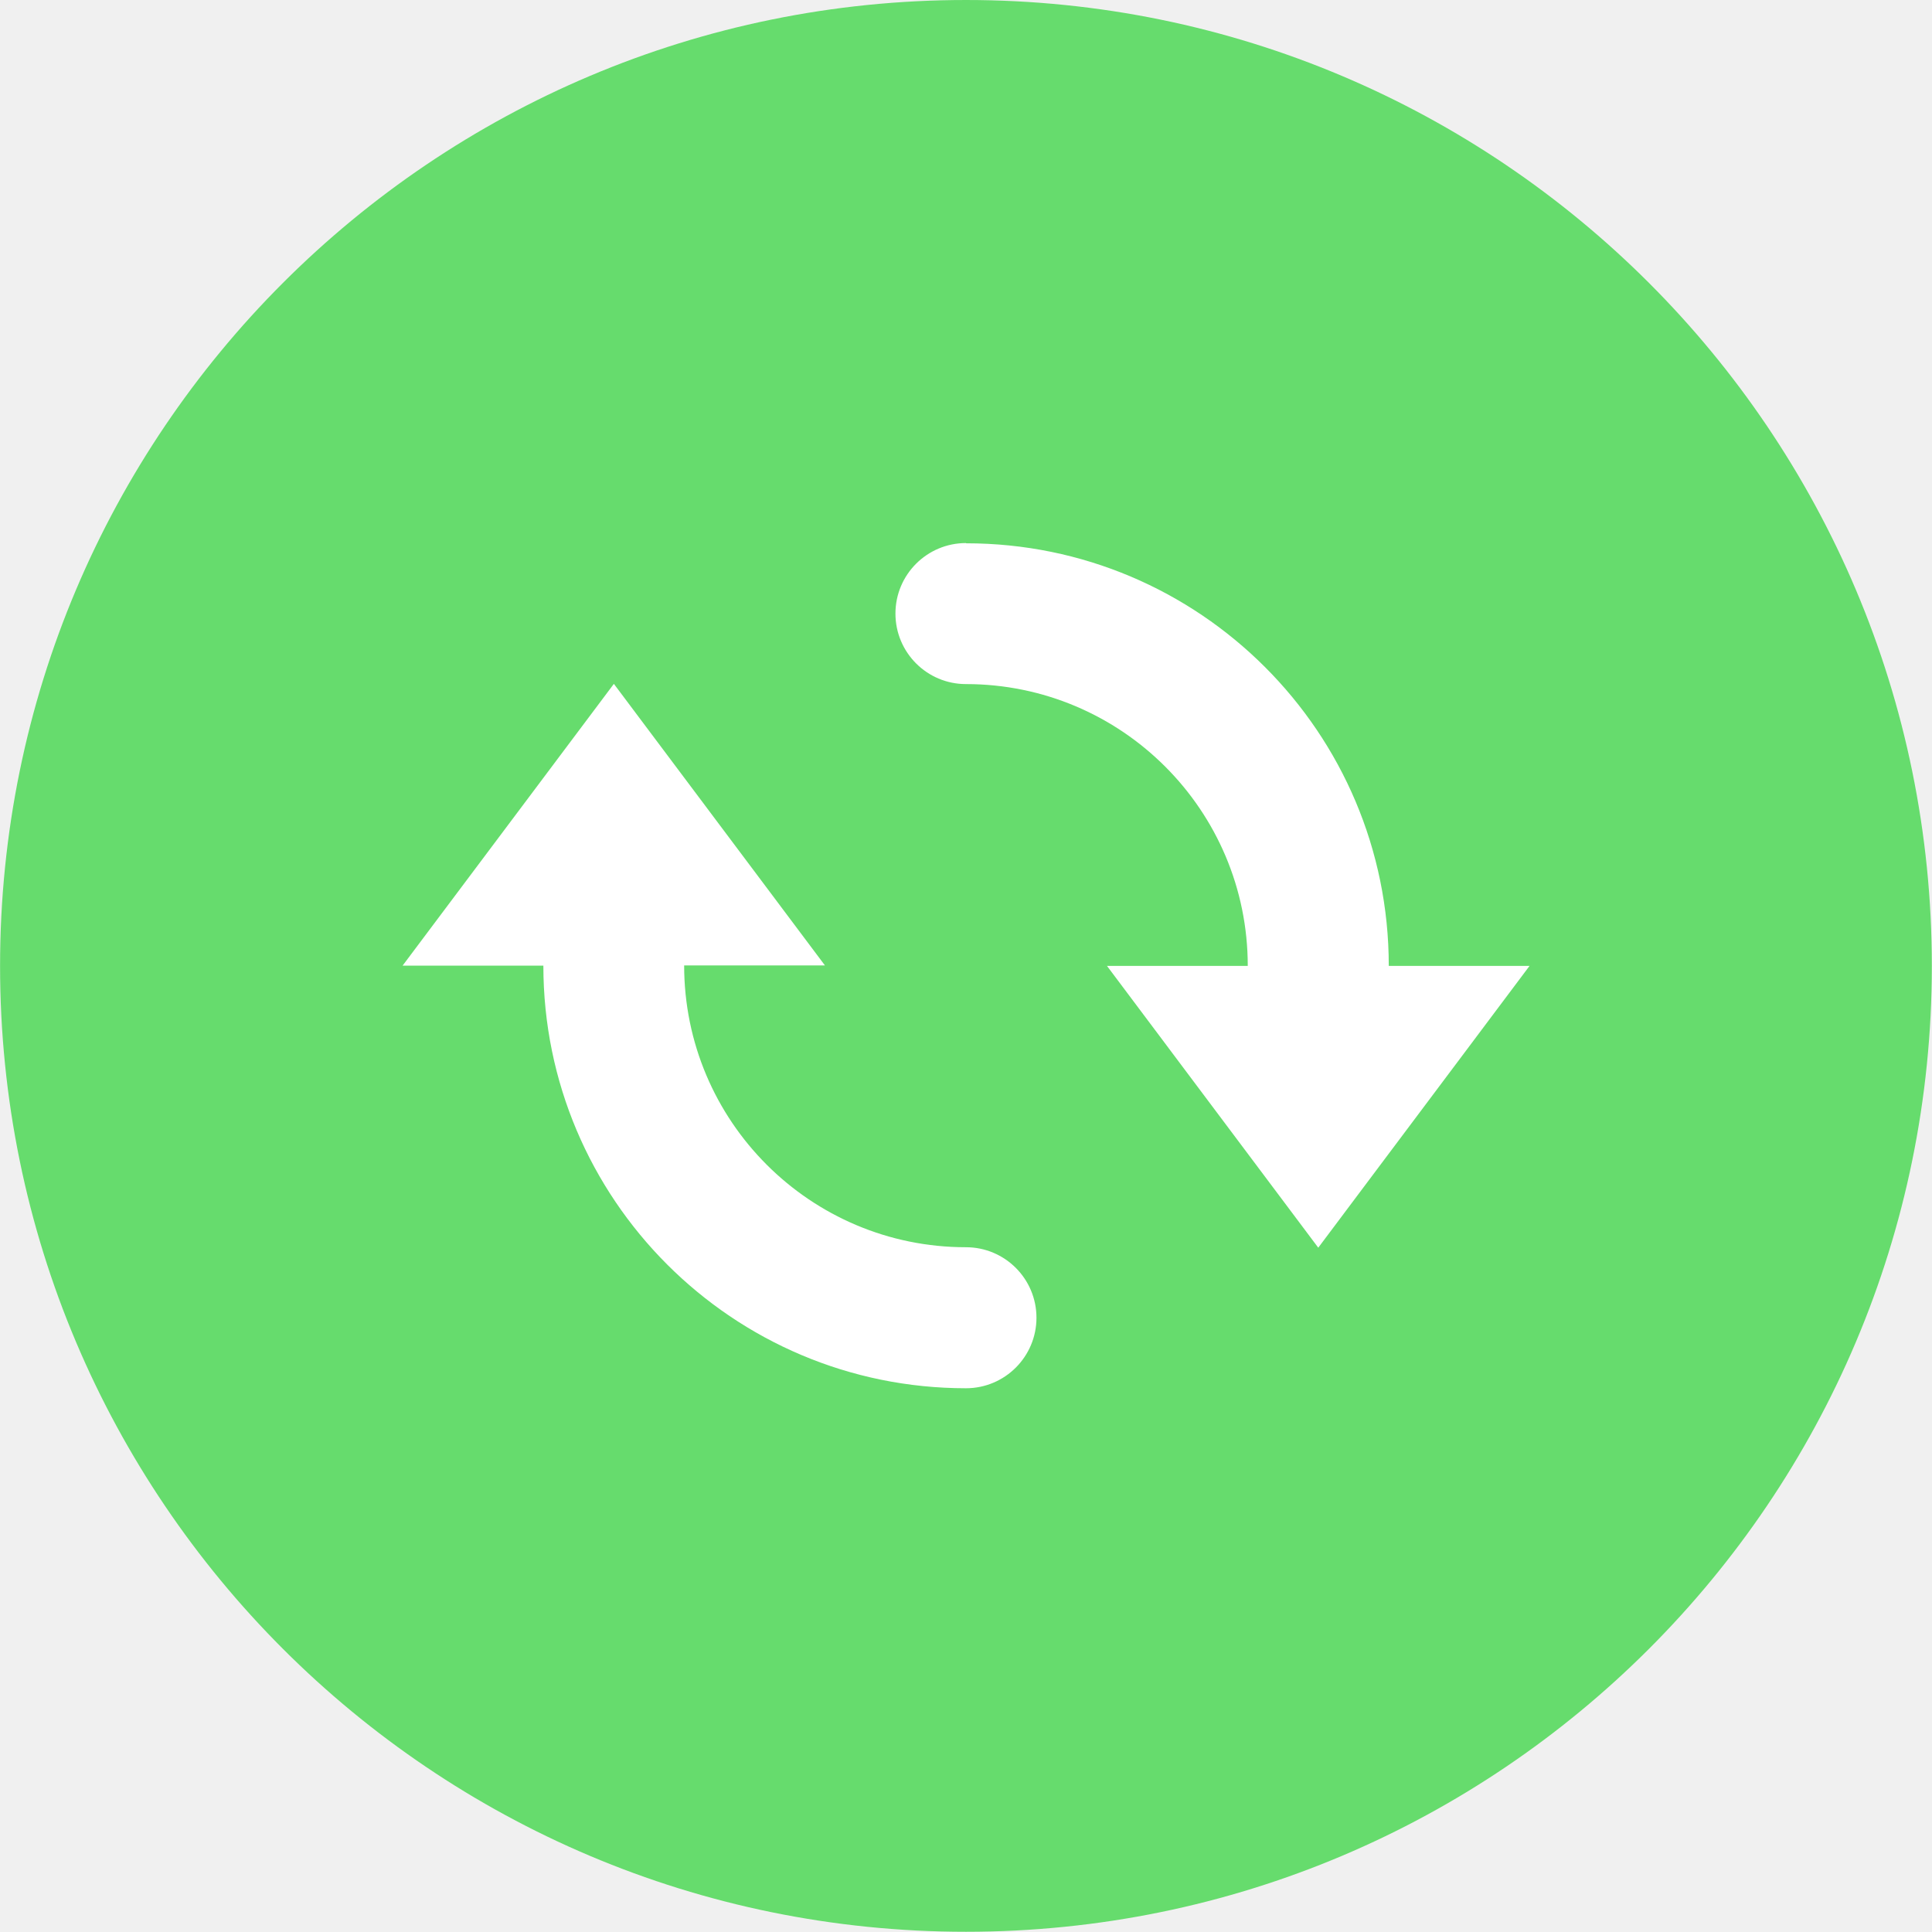
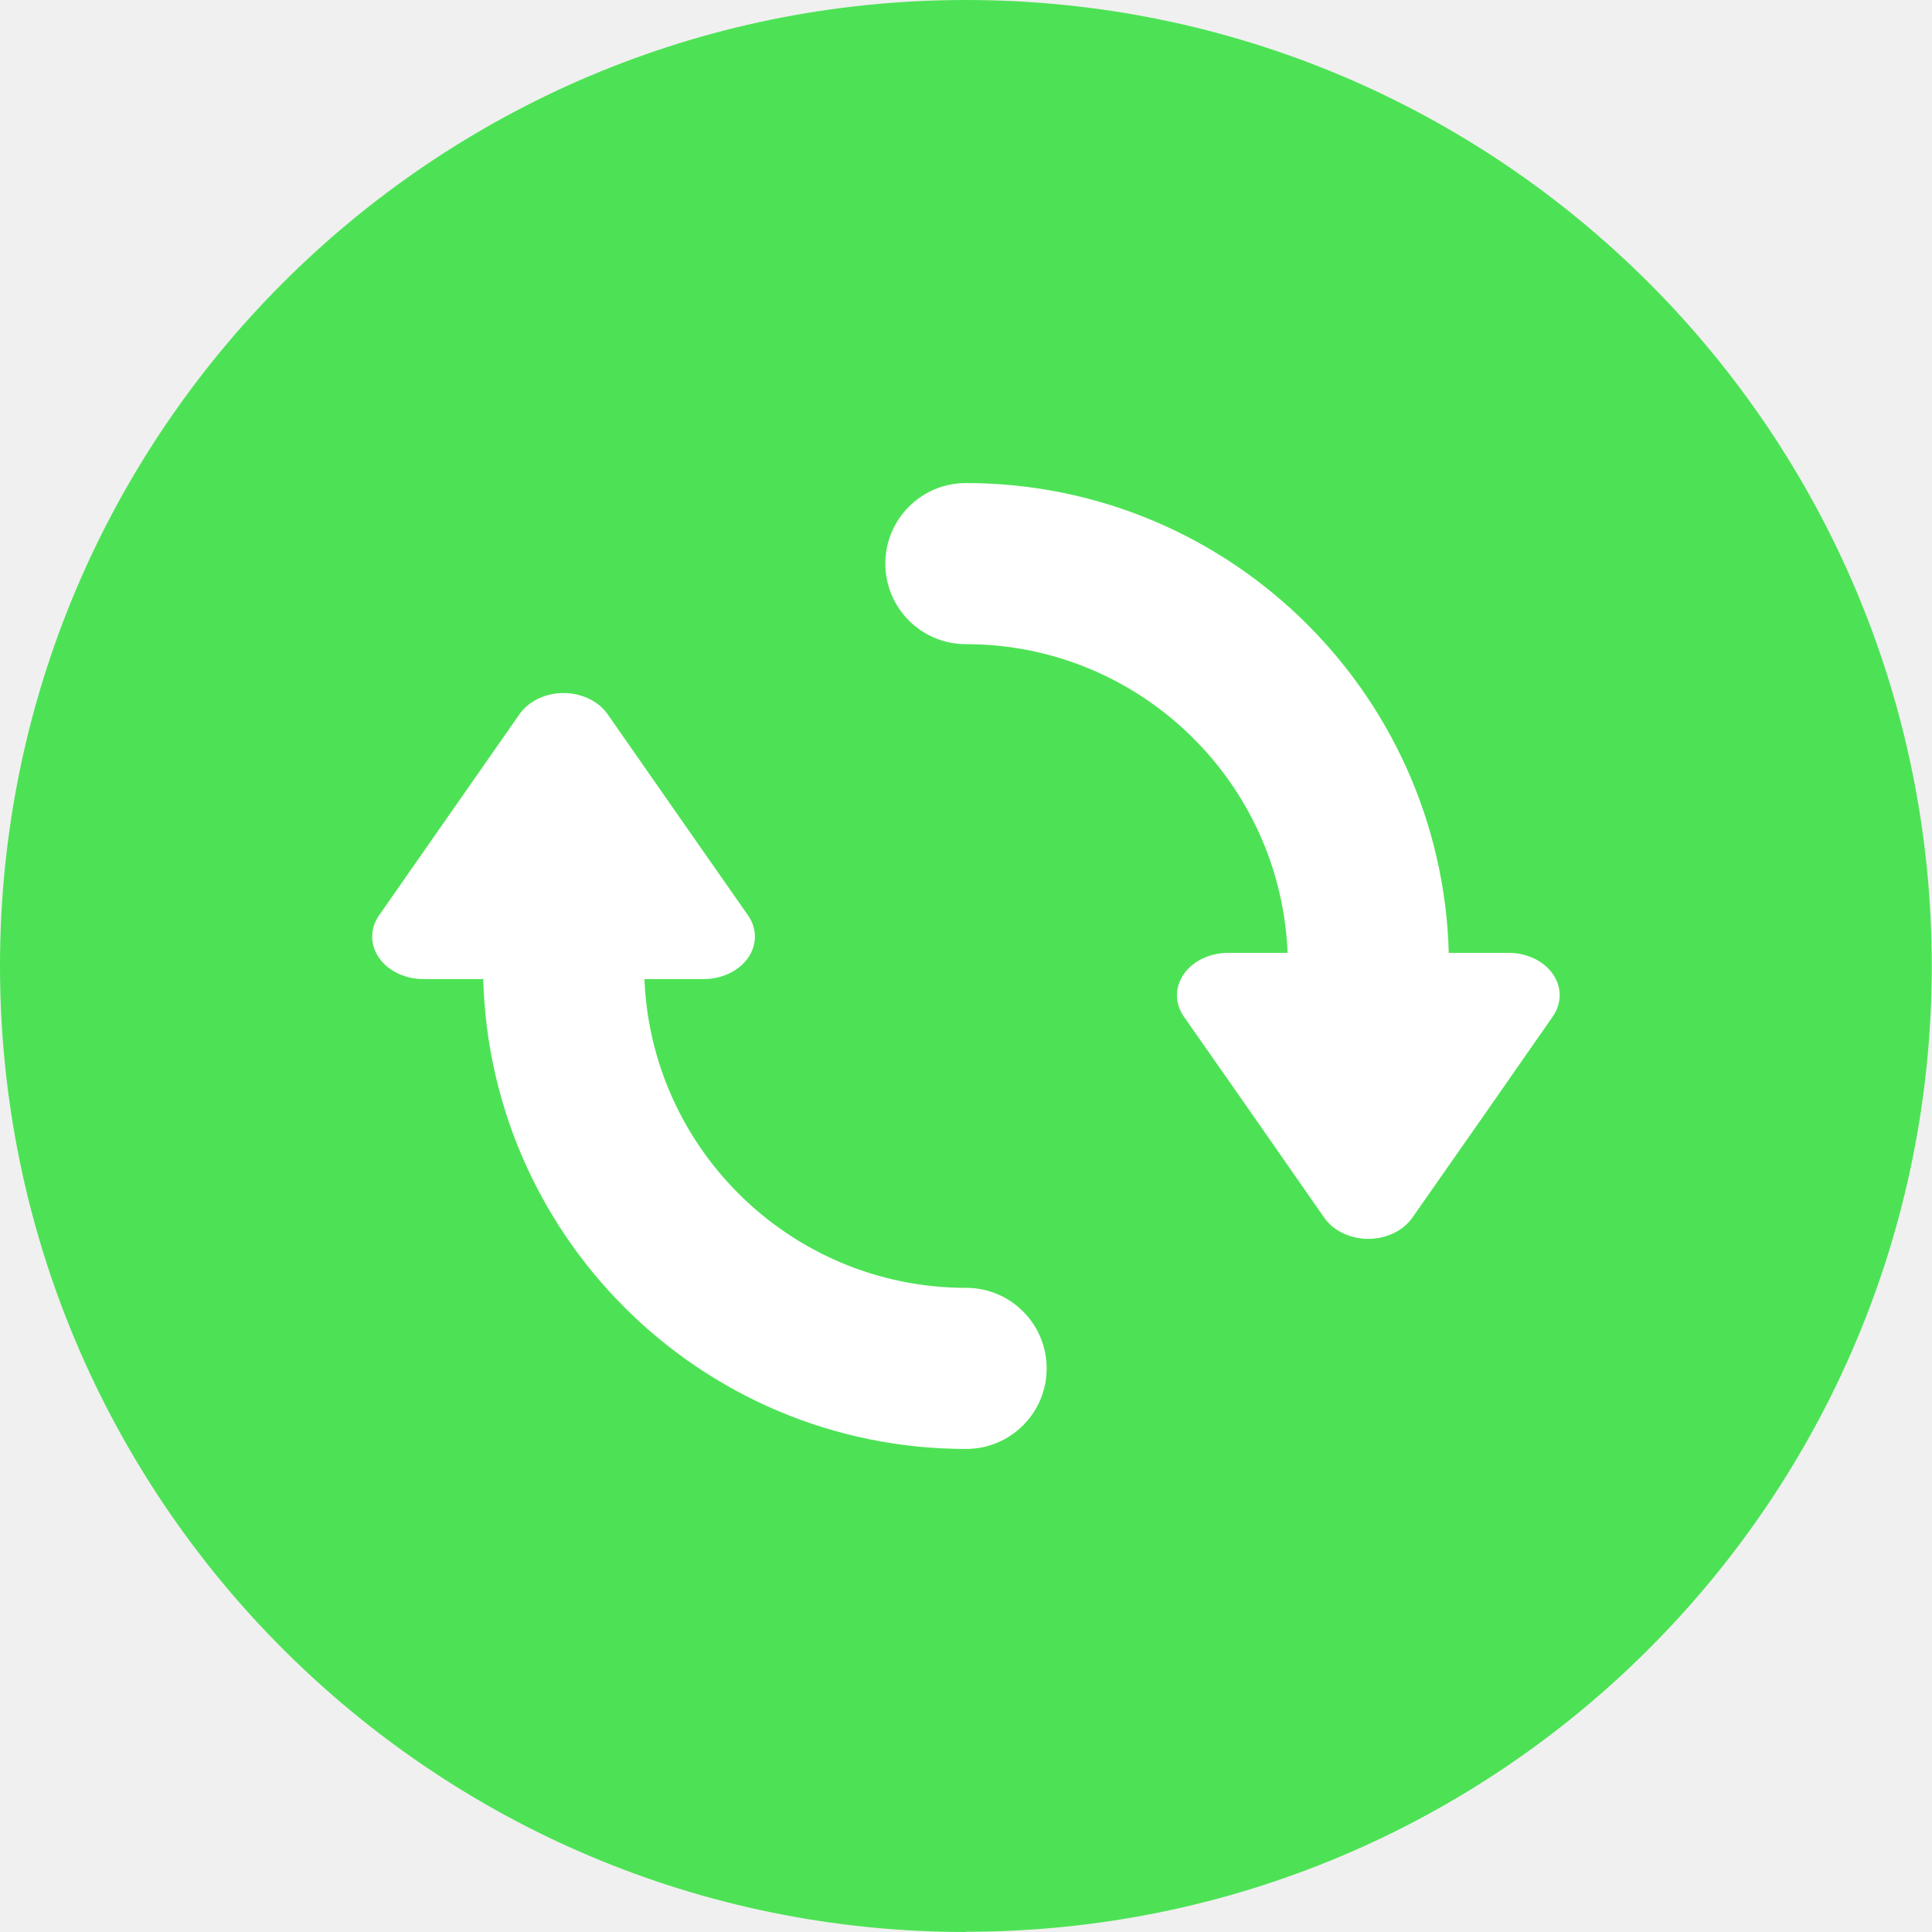
<svg xmlns="http://www.w3.org/2000/svg" width="32" height="32" version="1.1" viewBox="0 0 8.467 8.467" id="svg371">
  <defs id="defs37">
    <style id="current-color-scheme" type="text/css">.ColorScheme-Text { color:#565656; } .ColorScheme-Highlight { color:#5294e2; }</style>
    <style type="text/css" id="style13">.ColorScheme-Text { color:#565656; } .ColorScheme-Highlight { color:#5294e2; }</style>
    <style type="text/css" id="style15">.ColorScheme-Text { color:#565656; } .ColorScheme-Highlight { color:#5294e2; }</style>
    <style type="text/css" id="style17">.ColorScheme-Text { color:#565656; } .ColorScheme-Highlight { color:#5294e2; }</style>
    <style type="text/css" id="style19">.ColorScheme-Text { color:#565656; } .ColorScheme-Highlight { color:#5294e2; }</style>
    <style type="text/css" id="style21">.ColorScheme-Text { color:#565656; } .ColorScheme-Highlight { color:#5294e2; }</style>
    <style type="text/css" id="style23">.ColorScheme-Text { color:#565656; } .ColorScheme-Highlight { color:#5294e2; }</style>
    <style type="text/css" id="style25">.ColorScheme-Text { color:#565656; } .ColorScheme-Highlight { color:#5294e2; }</style>
    <style type="text/css" id="style27">.ColorScheme-Text { color:#565656; } .ColorScheme-Highlight { color:#5294e2; }</style>
    <style type="text/css" id="style29" />
    <style type="text/css" id="style31" />
    <style type="text/css" id="style33">.ColorScheme-Text { color:#565656; } .ColorScheme-Highlight { color:#5294e2; }</style>
    <style type="text/css" id="style35">.ColorScheme-Text { color:#565656; } .ColorScheme-Highlight { color:#5294e2; }</style>
  </defs>
-   <g id="recovery" transform="translate(-70.9087,-299.71)">
-     <path d="m 75.142,299.71 c 2.338,0 4.233,1.895 4.233,4.233 0,2.338 -1.895,4.233 -4.233,4.233 -2.338,0 -4.233,-1.895 -4.233,-4.233 0,-2.338 1.895,-4.233 4.233,-4.233 z" id="path316" style="fill:#66dc6d;stroke-width:0.288" />
-     <path d="m 75.142,302.09 a 0.309,0.309 0 0 0 -0.309,0.309 0.309,0.309 0 0 0 0.309,0.309 1.235,1.235 0 0 1 1.235,1.235 h -0.617 l 0.926,1.235 0.926,-1.235 h -0.617 a 1.852,1.852 0 0 0 -1.852,-1.852 z m -1.543,0.617 -0.926,1.235 h 0.617 a 1.852,1.852 0 0 0 1.852,1.852 0.309,0.309 0 0 0 0.309,-0.309 0.309,0.309 0 0 0 -0.309,-0.309 1.235,1.235 0 0 1 -1.235,-1.235 h 0.617 z" id="path318" style="color:#dfdfdf;fill:#ffffff;stroke-width:0.309" />
+   <g id="g870">
+     <path d="M 4.233,8.467 C 1.895,8.467 0,6.571 0,4.233 0,1.895 1.895,0 4.233,0 c 2.338,0 4.233,1.895 4.233,4.233 0,2.338 -1.895,4.233 -4.233,4.233 z" id="path316" style="fill:#4de255;fill-opacity:1;stroke-width:0.288" />
+     <g id="g864">
+       <path d="m 4.233,2.117 c -0.195,0 -0.353,0.158 -0.353,0.353 0,0.195 0.158,0.353 0.353,0.353 0.779,0 1.411,0.632 1.411,1.411 0.311,0 0.447,0 0.706,0 0,-1.169 -0.948,-2.117 -2.117,-2.117 z M 2.117,4.233 c 0,1.169 0.948,2.117 2.117,2.117 0.195,0 0.353,-0.158 0.353,-0.353 0,-0.195 -0.158,-0.353 -0.353,-0.353 -0.779,0 -1.411,-0.632 -1.411,-1.411 -0.299,0 -0.478,-3.43e-5 -0.706,-3.43e-5 z" id="path318" style="color:#dfdfdf;fill:#ffffff;stroke-width:0.353" />
+       <path id="path862" style="color:#000000;font-style:normal;font-variant:normal;font-weight:normal;font-stretch:normal;font-size:medium;line-height:normal;font-family:sans-serif;font-variant-ligatures:normal;font-variant-position:normal;font-variant-caps:normal;font-variant-numeric:normal;font-variant-alternates:normal;font-variant-east-asian:normal;font-feature-settings:normal;font-variation-settings:normal;text-indent:0;text-align:start;text-decoration:none;text-decoration-line:none;text-decoration-style:solid;text-decoration-color:#000000;letter-spacing:normal;word-spacing:normal;text-transform:none;writing-mode:lr-tb;direction:ltr;text-orientation:mixed;dominant-baseline:auto;baseline-shift:baseline;text-anchor:start;white-space:normal;shape-padding:0;shape-margin:0;inline-size:0;clip-rule:nonzero;display:inline;overflow:visible;visibility:visible;isolation:auto;mix-blend-mode:normal;color-interpolation:sRGB;color-interpolation-filters:linearRGB;solid-color:#000000;solid-opacity:1;vector-effect:none;fill:#ffffff;fill-opacity:1;fill-rule:nonzero;stroke:none;stroke-width:3.046;stroke-linecap:round;stroke-linejoin:round;stroke-miterlimit:4;stroke-dasharray:none;stroke-dashoffset:0;stroke-opacity:1;paint-order:stroke markers fill;color-rendering:auto;image-rendering:auto;shape-rendering:auto;text-rendering:auto;enable-background:accumulate;stop-color:#000000" d="m 9.291,11.48 a 0.848,0.703 0 0 0 -0.689,0.354 l -1.162,1.664 -1.164,1.668 a 0.848,0.703 0 0 0 0.09,0.803 0.848,0.703 0 0 0 0.643,0.248 h 2.326 2.326 a 0.848,0.703 0 0 0 0.732,-1.051 L 11.229,13.5 10.066,11.832 a 0.848,0.703 0 0 0 -0.693,-0.352 0.848,0.703 0 0 0 -0.082,0 z m 11.047,4.303 a 0.848,0.703 0 0 0 -0.732,1.051 L 20.771,18.5 l 1.162,1.668 a 0.848,0.703 0 0 0 0.693,0.352 0.848,0.703 0 0 0 0.77,-0.354 l 1.164,-1.664 1.162,-1.668 a 0.848,0.703 0 0 0 -0.09,-0.805 0.848,0.703 0 0 0 -0.641,-0.246 h -2.328 z" transform="scale(0.2645833)" />
+     </g>
  </g>
</svg>
